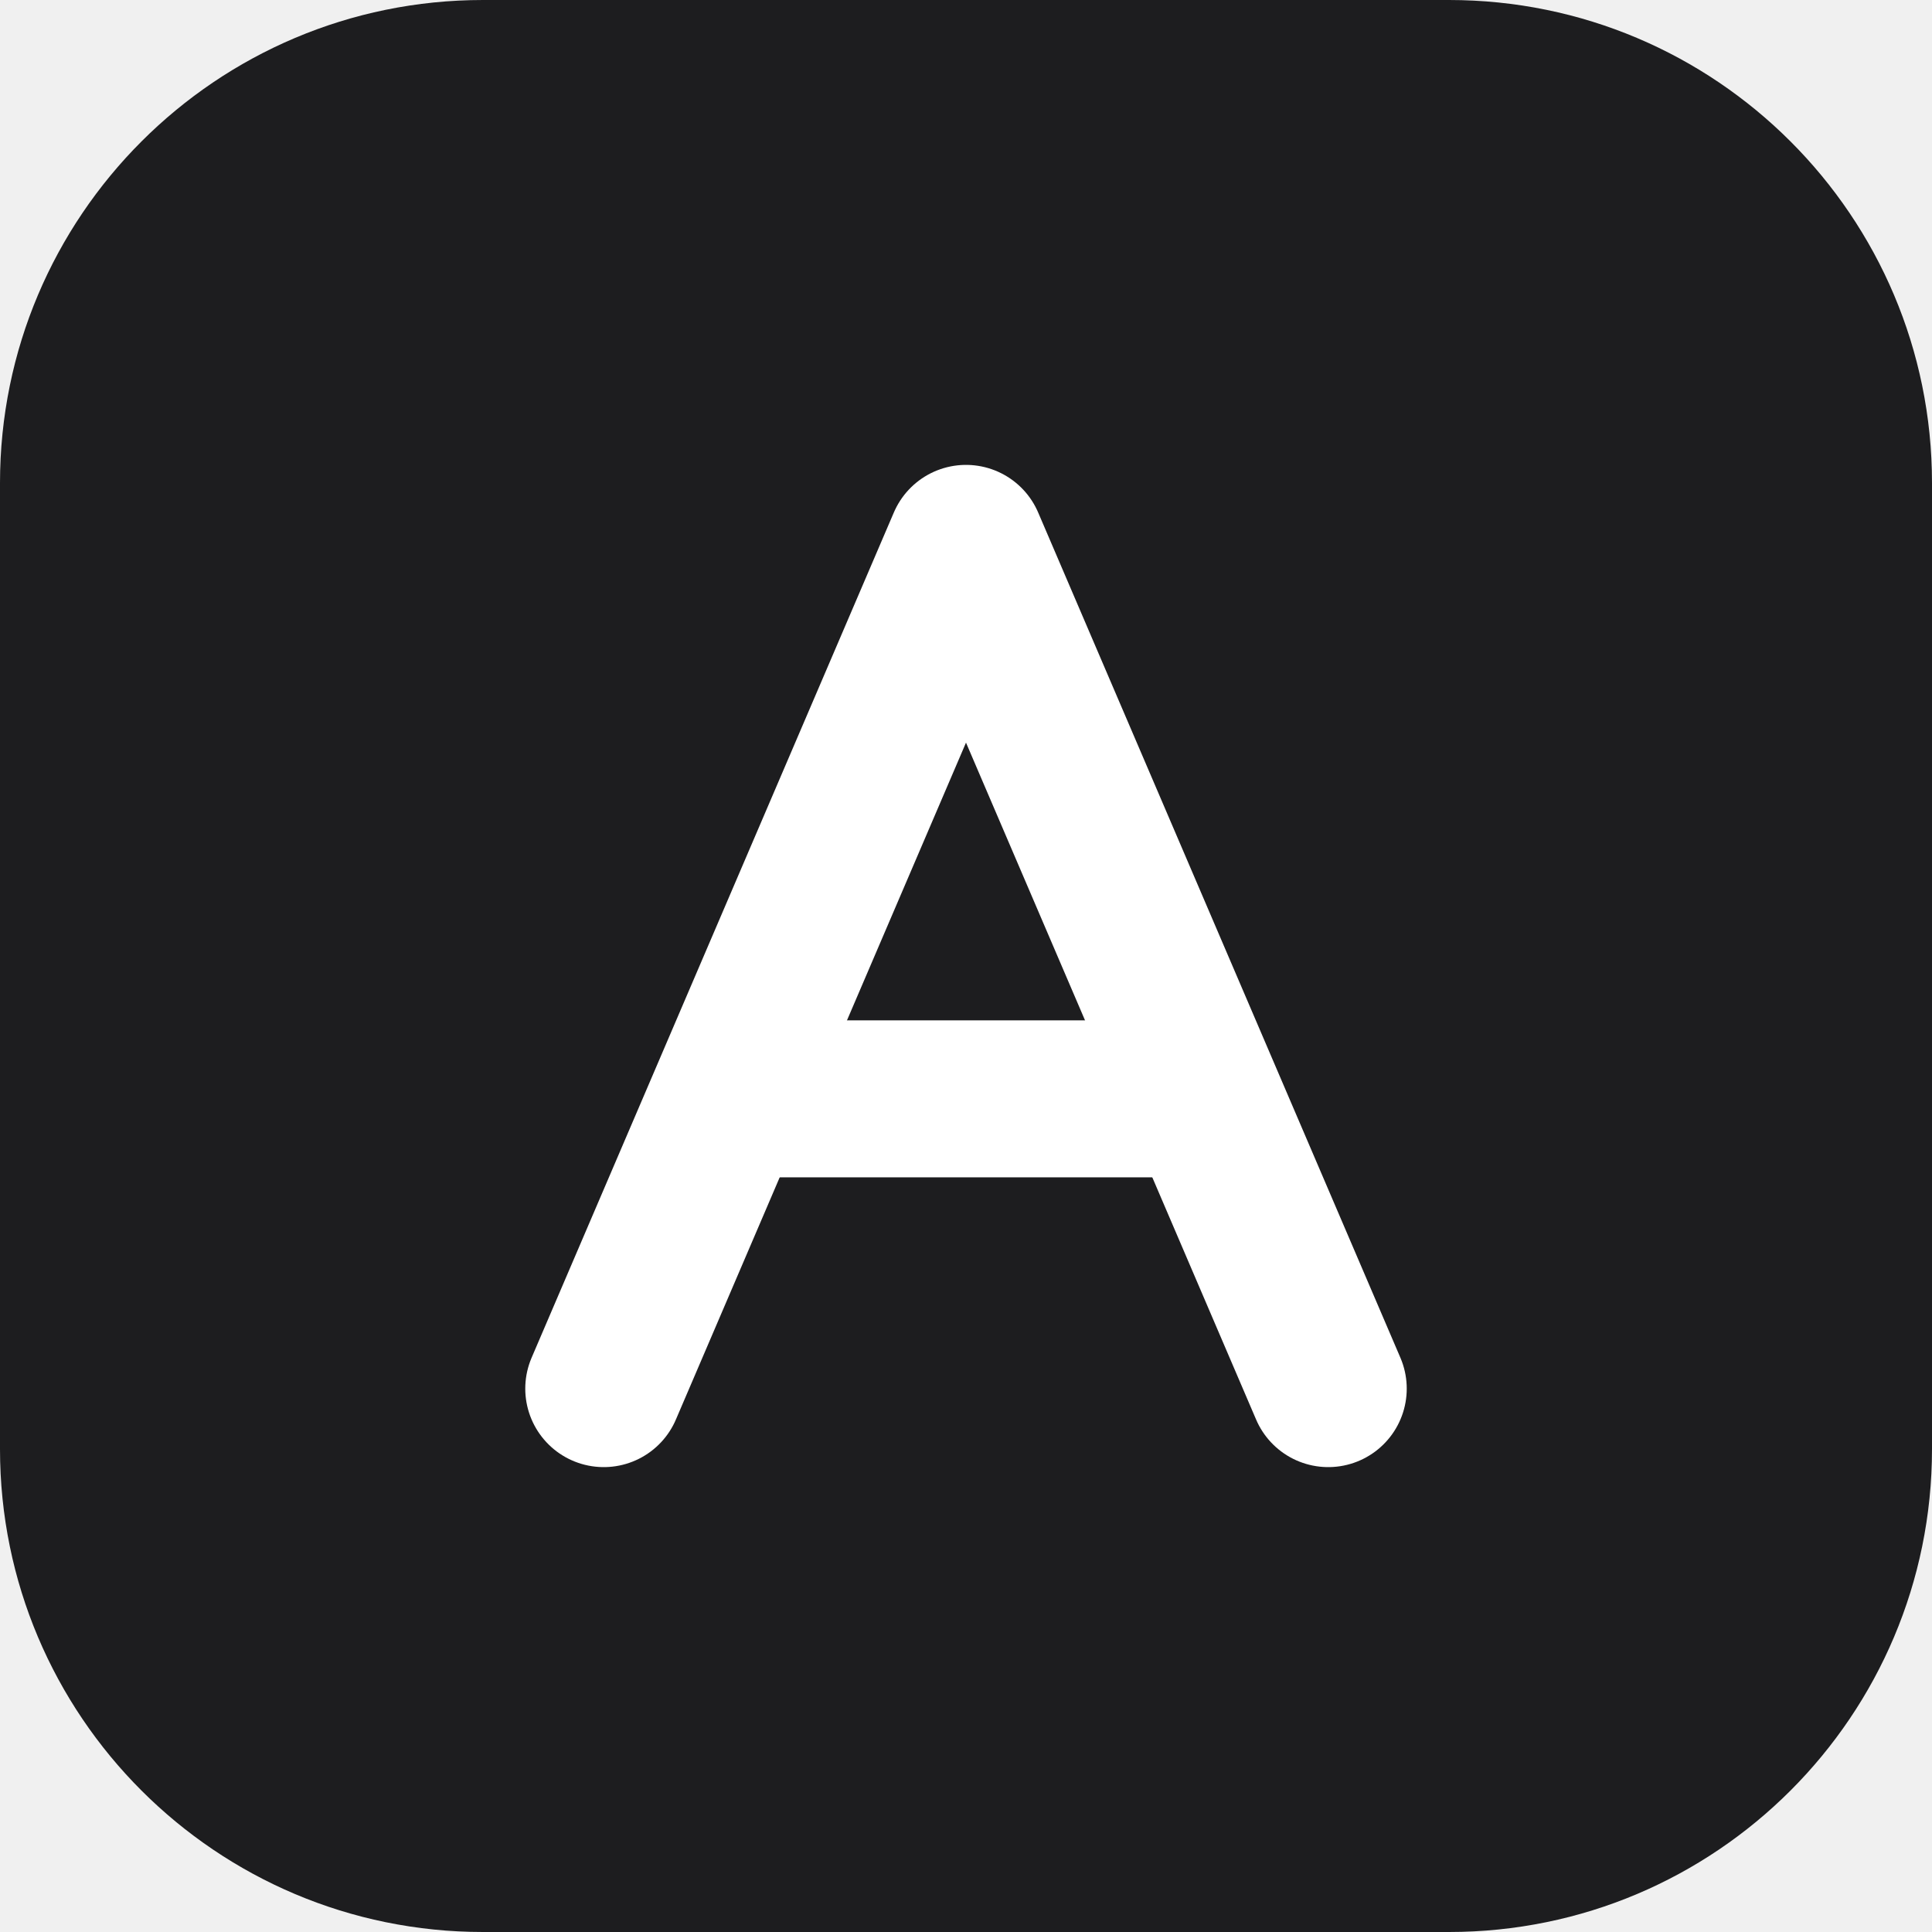
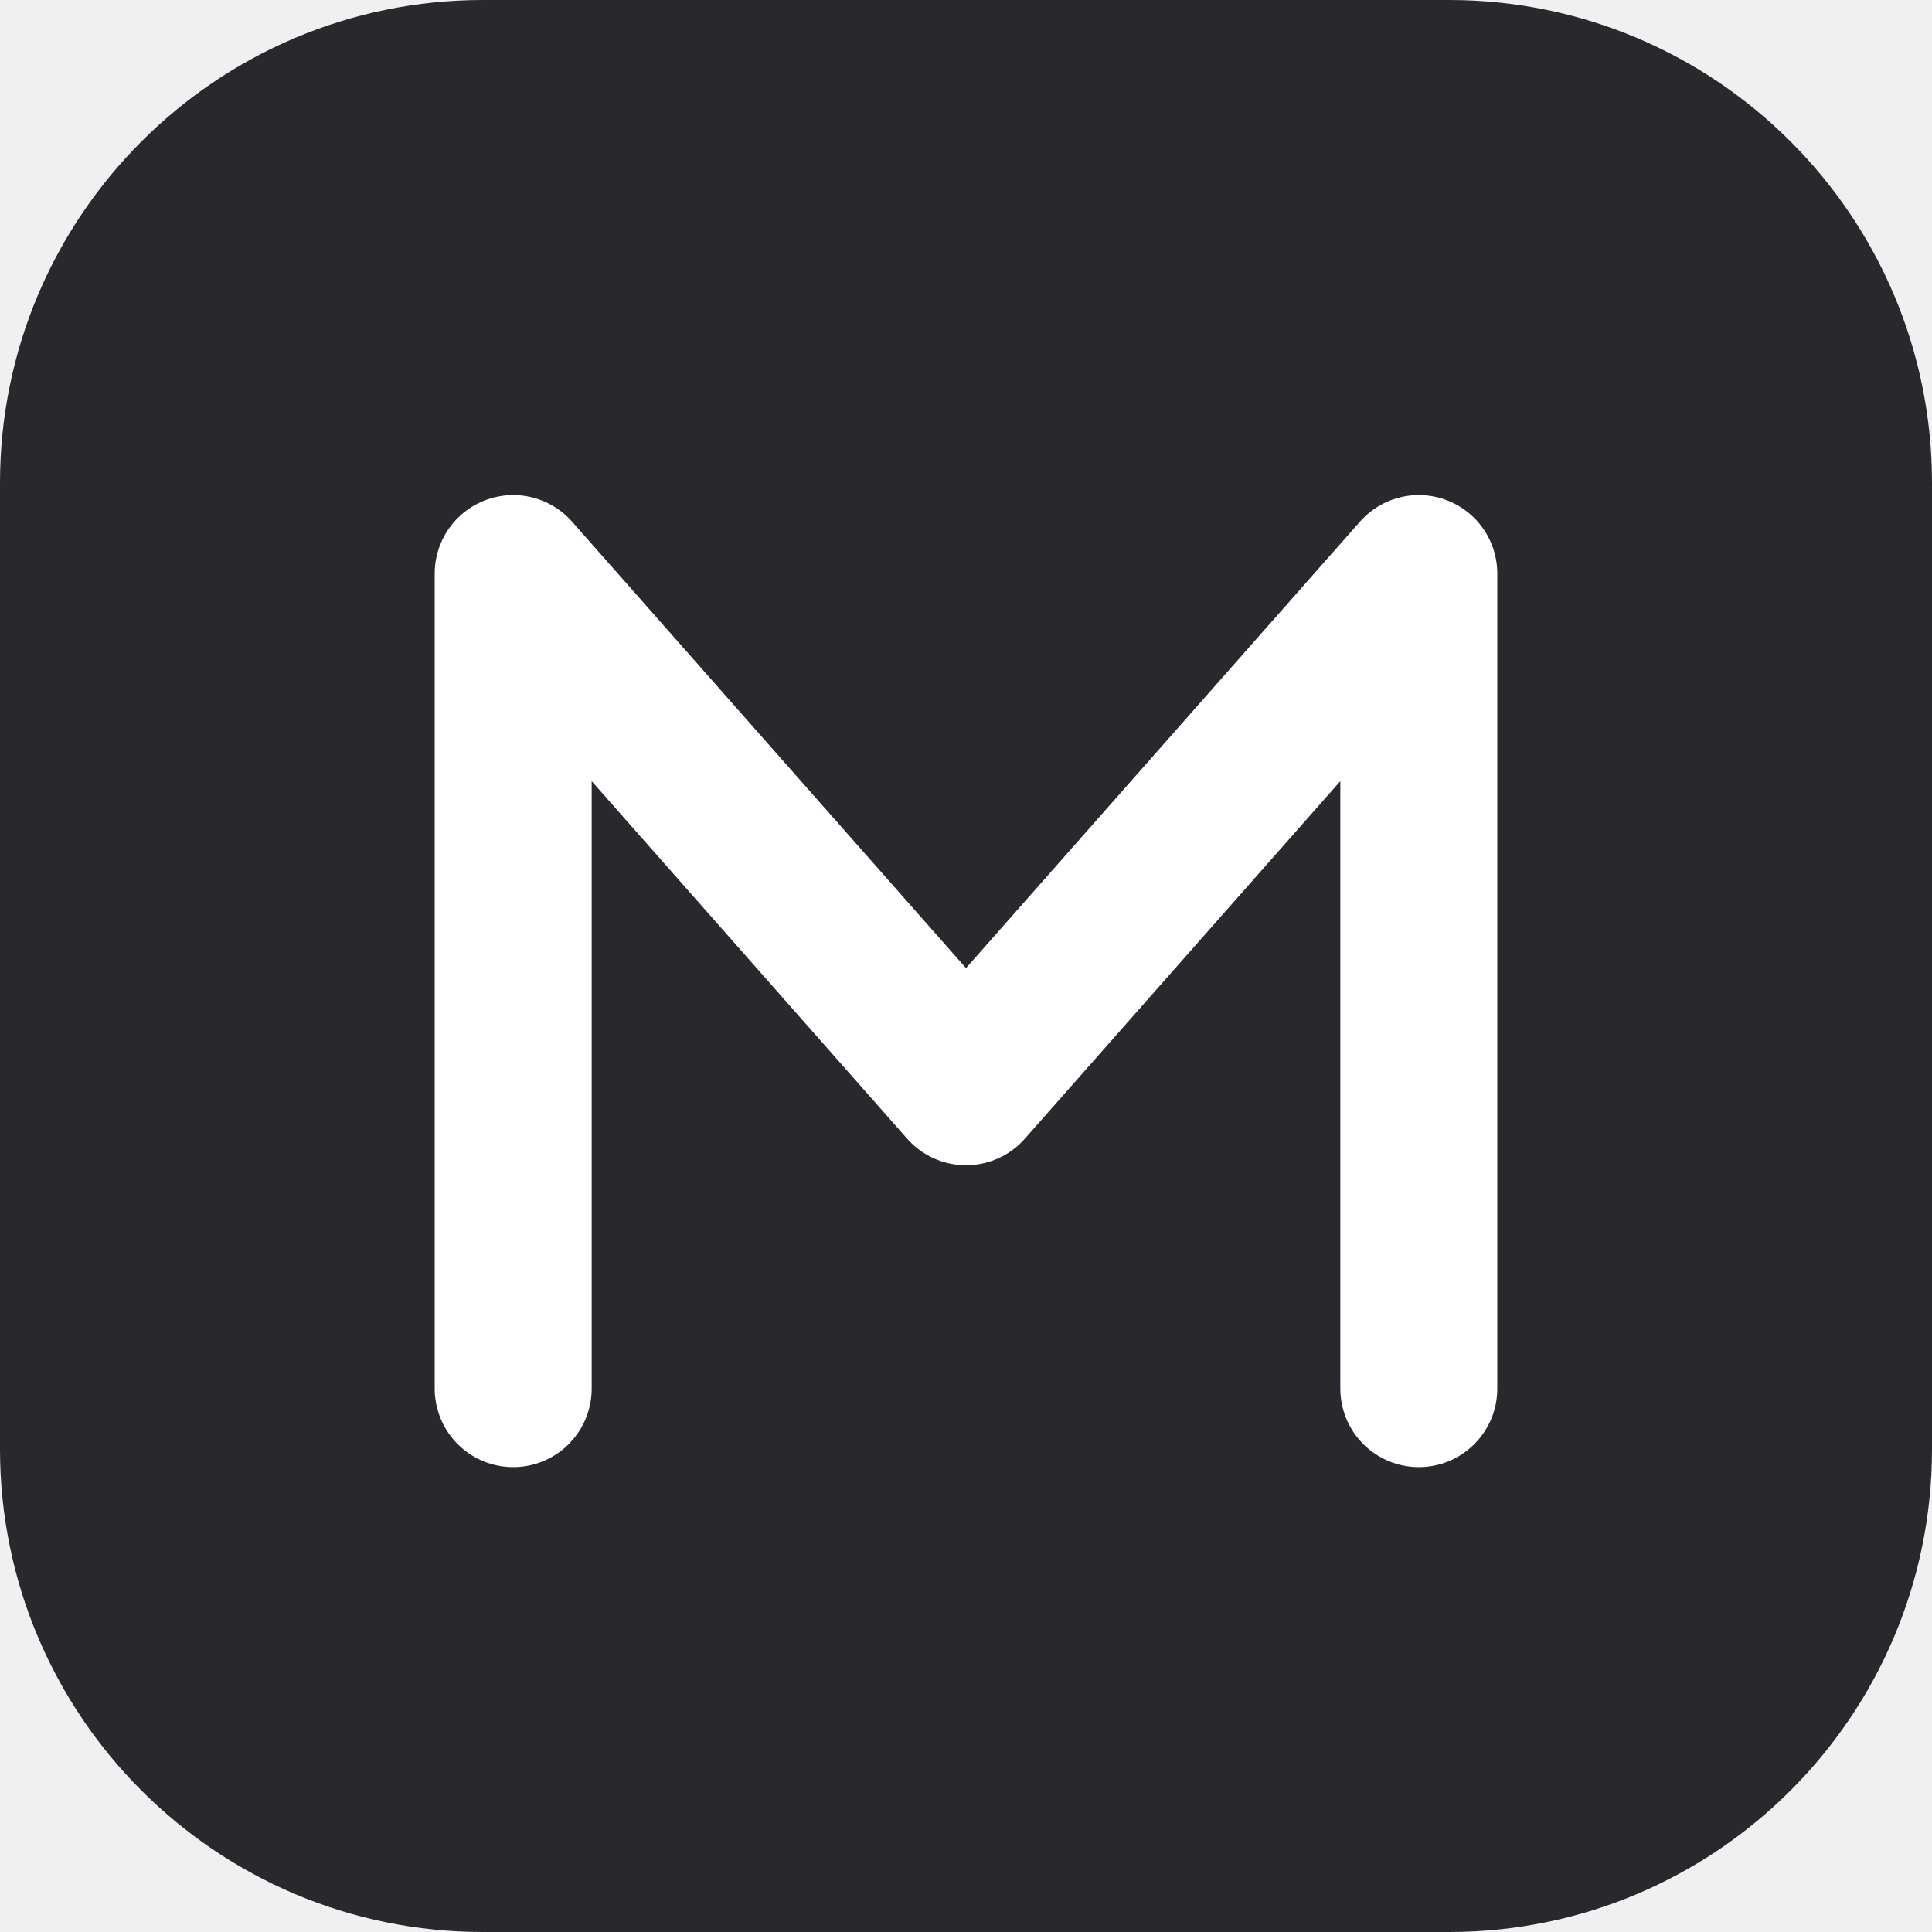
<svg xmlns="http://www.w3.org/2000/svg" viewBox="0 0 32 32">
-   <rect width="32" height="32" rx="8" fill="#1d1d1f" />
-   <path d="M10 23 L16 9 L22 23" fill="none" stroke="#ffffff" stroke-width="2.6" stroke-linecap="round" stroke-linejoin="round" />
-   <line x1="12.6" y1="18.2" x2="19.4" y2="18.2" stroke="#ffffff" stroke-width="2.6" stroke-linecap="round" />
+   <rect width="32" height="32" rx="8" fill="#29292d" />
+   <path d="M8.5 23 V9.5 L16 18 L23.5 9.5 V23" fill="none" stroke="#ffffff" stroke-width="2.6" stroke-linecap="round" stroke-linejoin="round" />
</svg>
